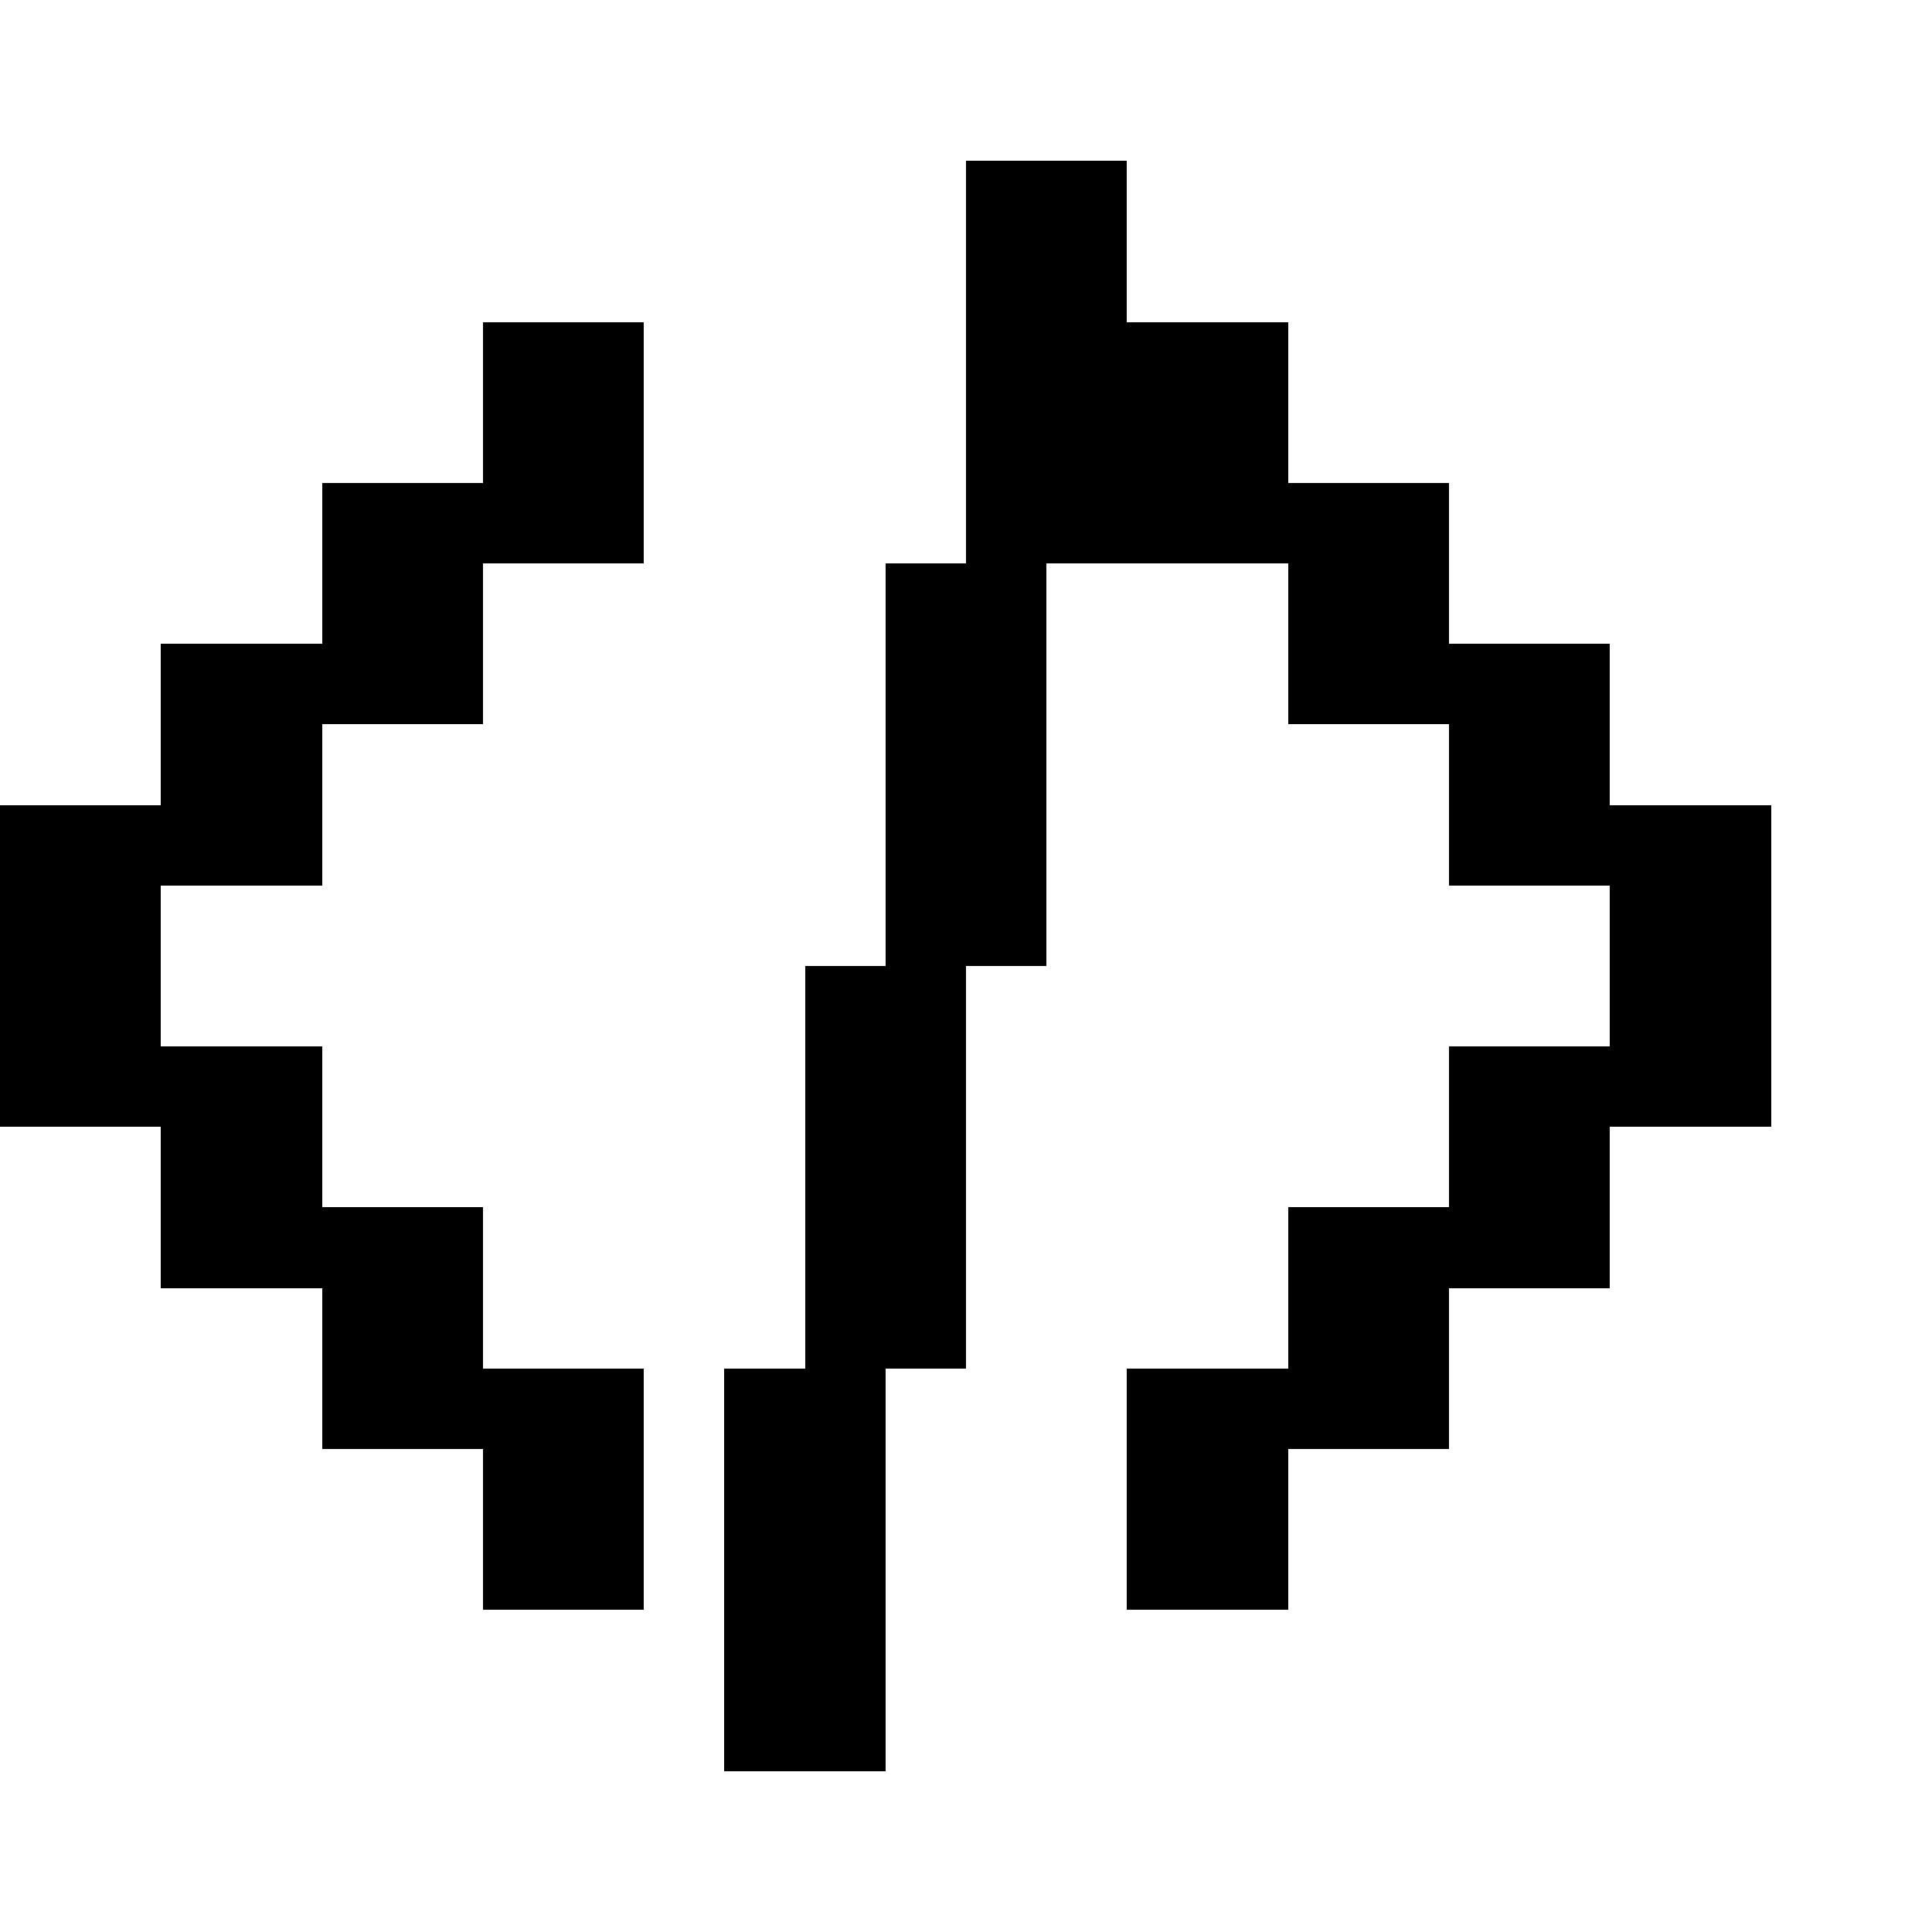
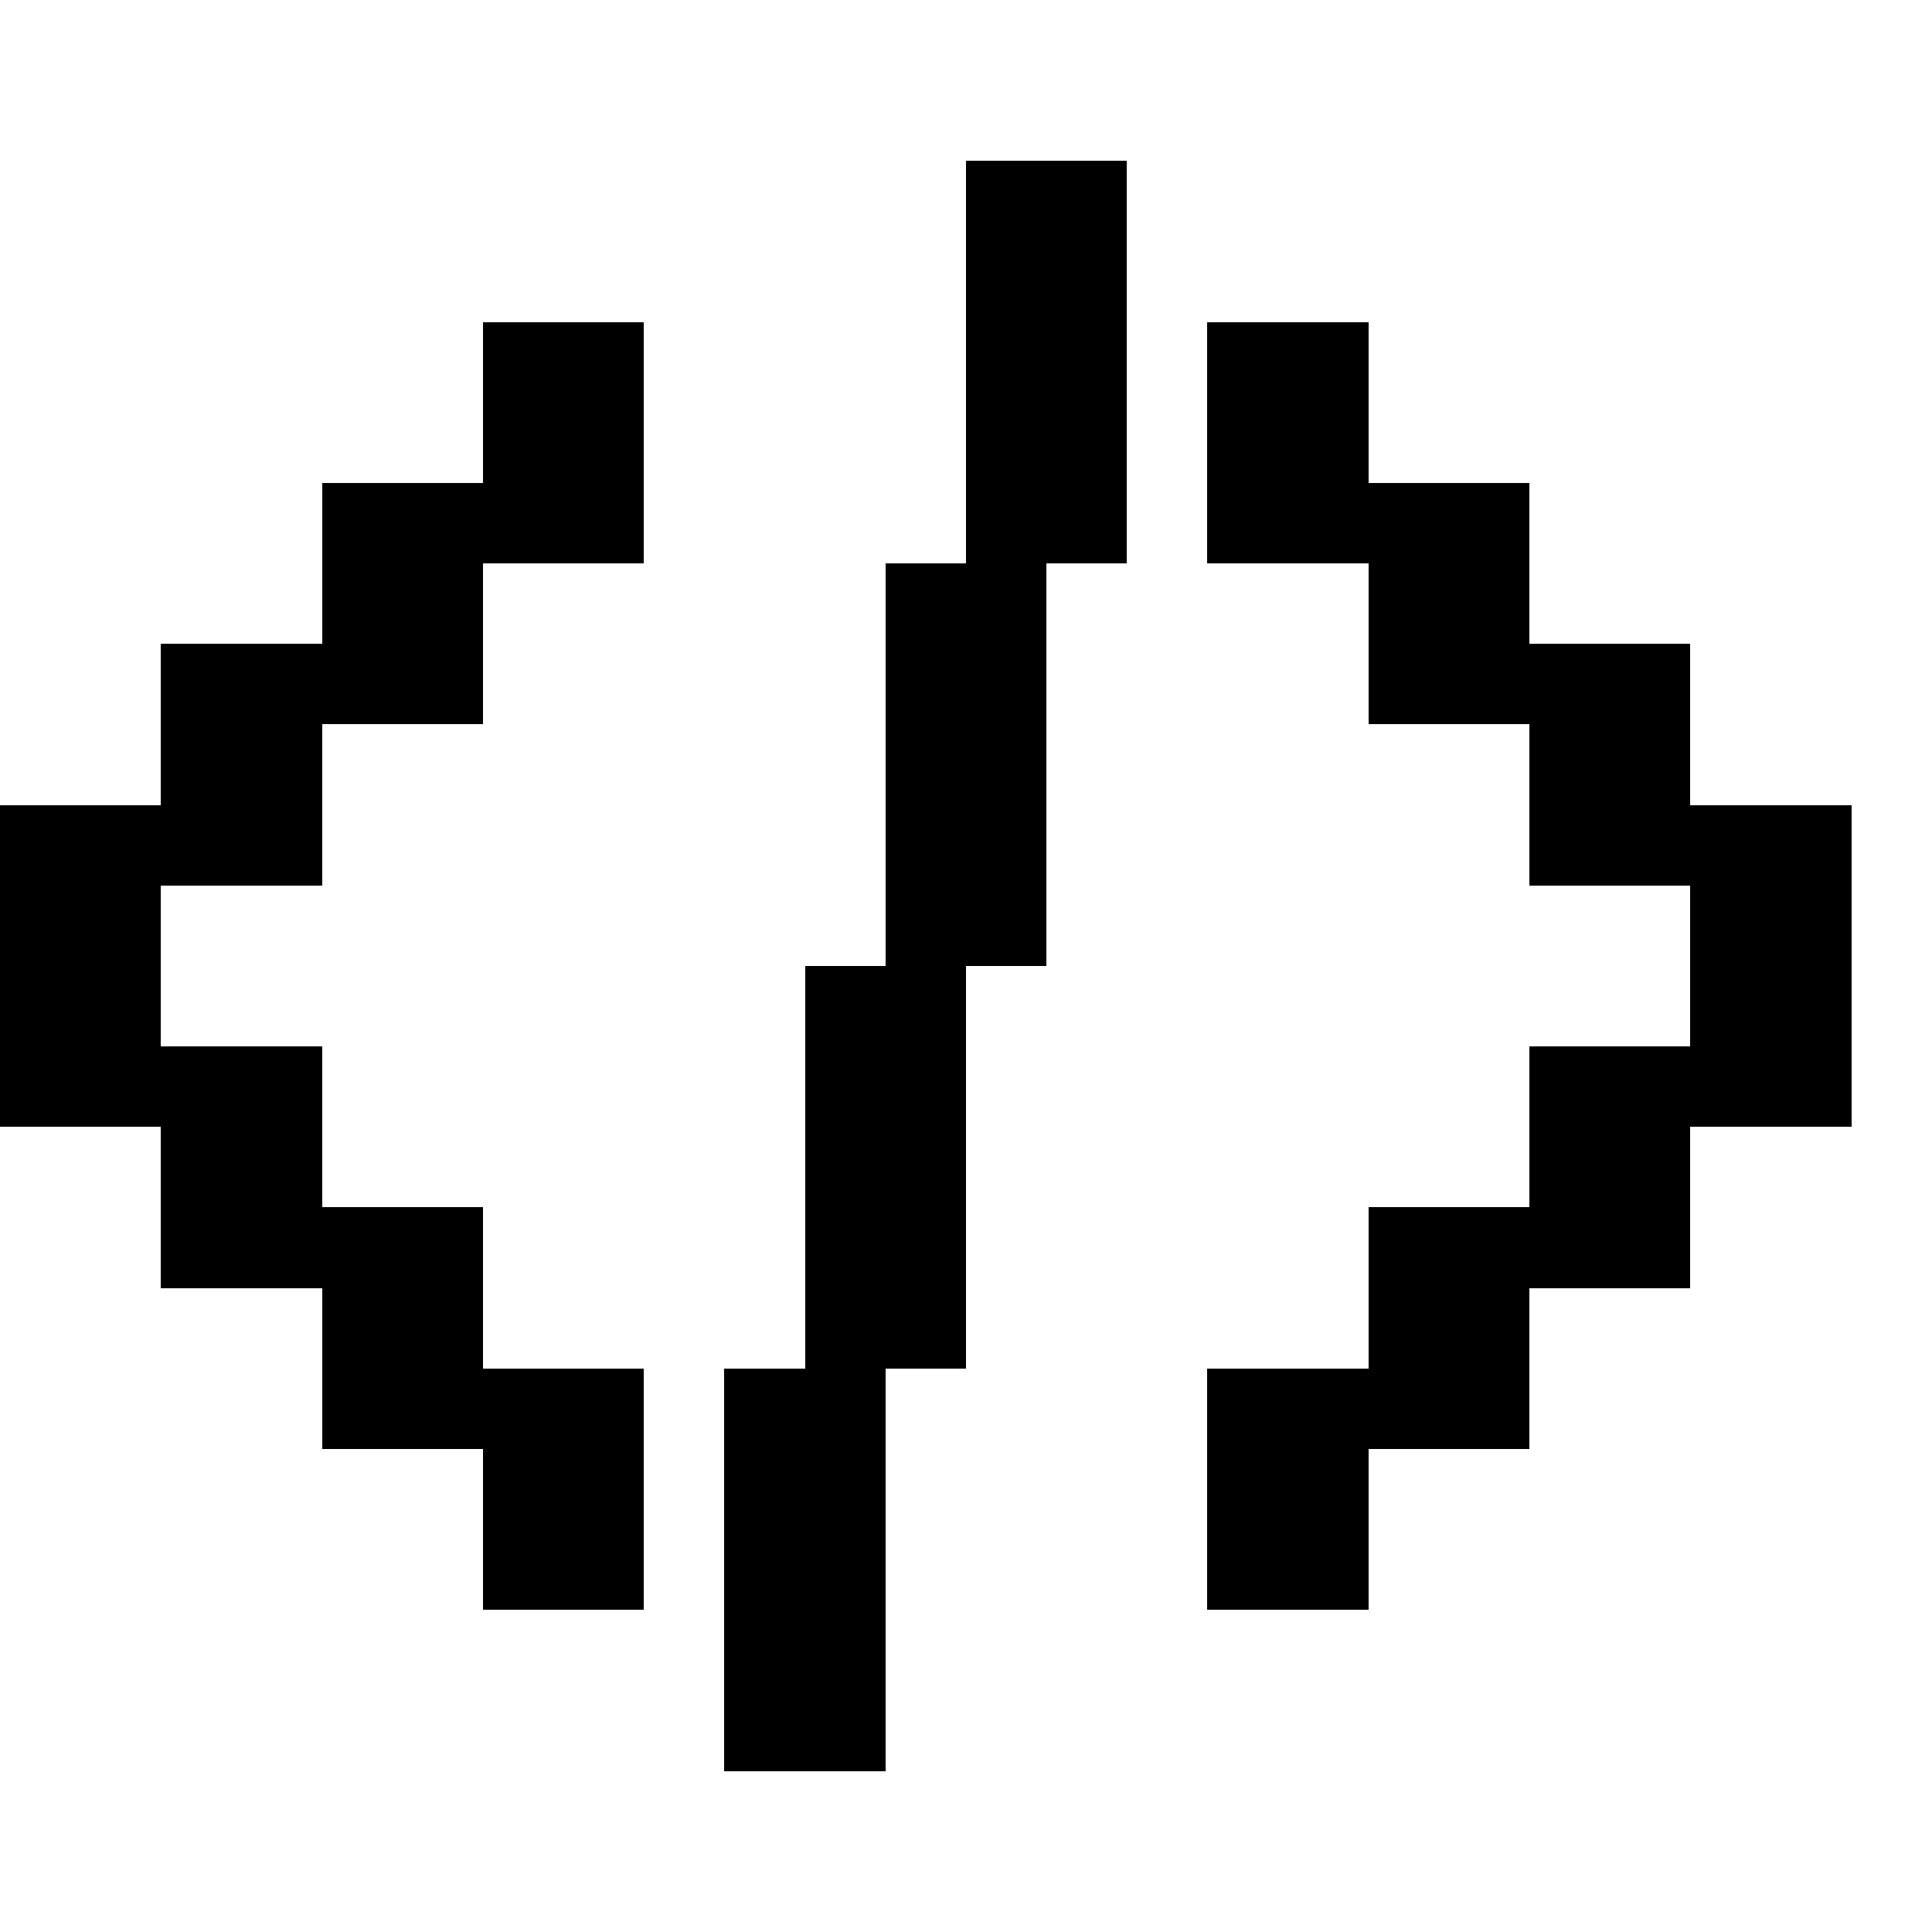
<svg xmlns="http://www.w3.org/2000/svg" viewBox="0 0 24 24" shape-rendering="crispEdges">
-   <path d="M6 4H8V7H6V9H4V11H2V13H4V15H6V17H8V20H6V18H4V16H2V14H0V10H2V8H4V6H6ZM14 4H16V6H18V8H20V10H22V14H20V16H18V18H16V20H14V17H16V15H18V13H20V11H18V9H16V7H14ZM12 2H14V7H13V12H12V17H11V22H9V17H10V12H11V7H12Z" />
+   <path d="M6 4H8V7H6V9H4V11H2V13H4V15H6V17H8V20H6V18H4V16H2V14H0V10H2V8H4V6H6ZM15 4H17V6H19V8H21V10H23V14H21V16H19V18H17V20H15V17H17V15H19V13H21V11H19V9H17V7H15ZM12 2H14V7H13V12H12V17H11V22H9V17H10V12H11V7H12Z" />
</svg>
